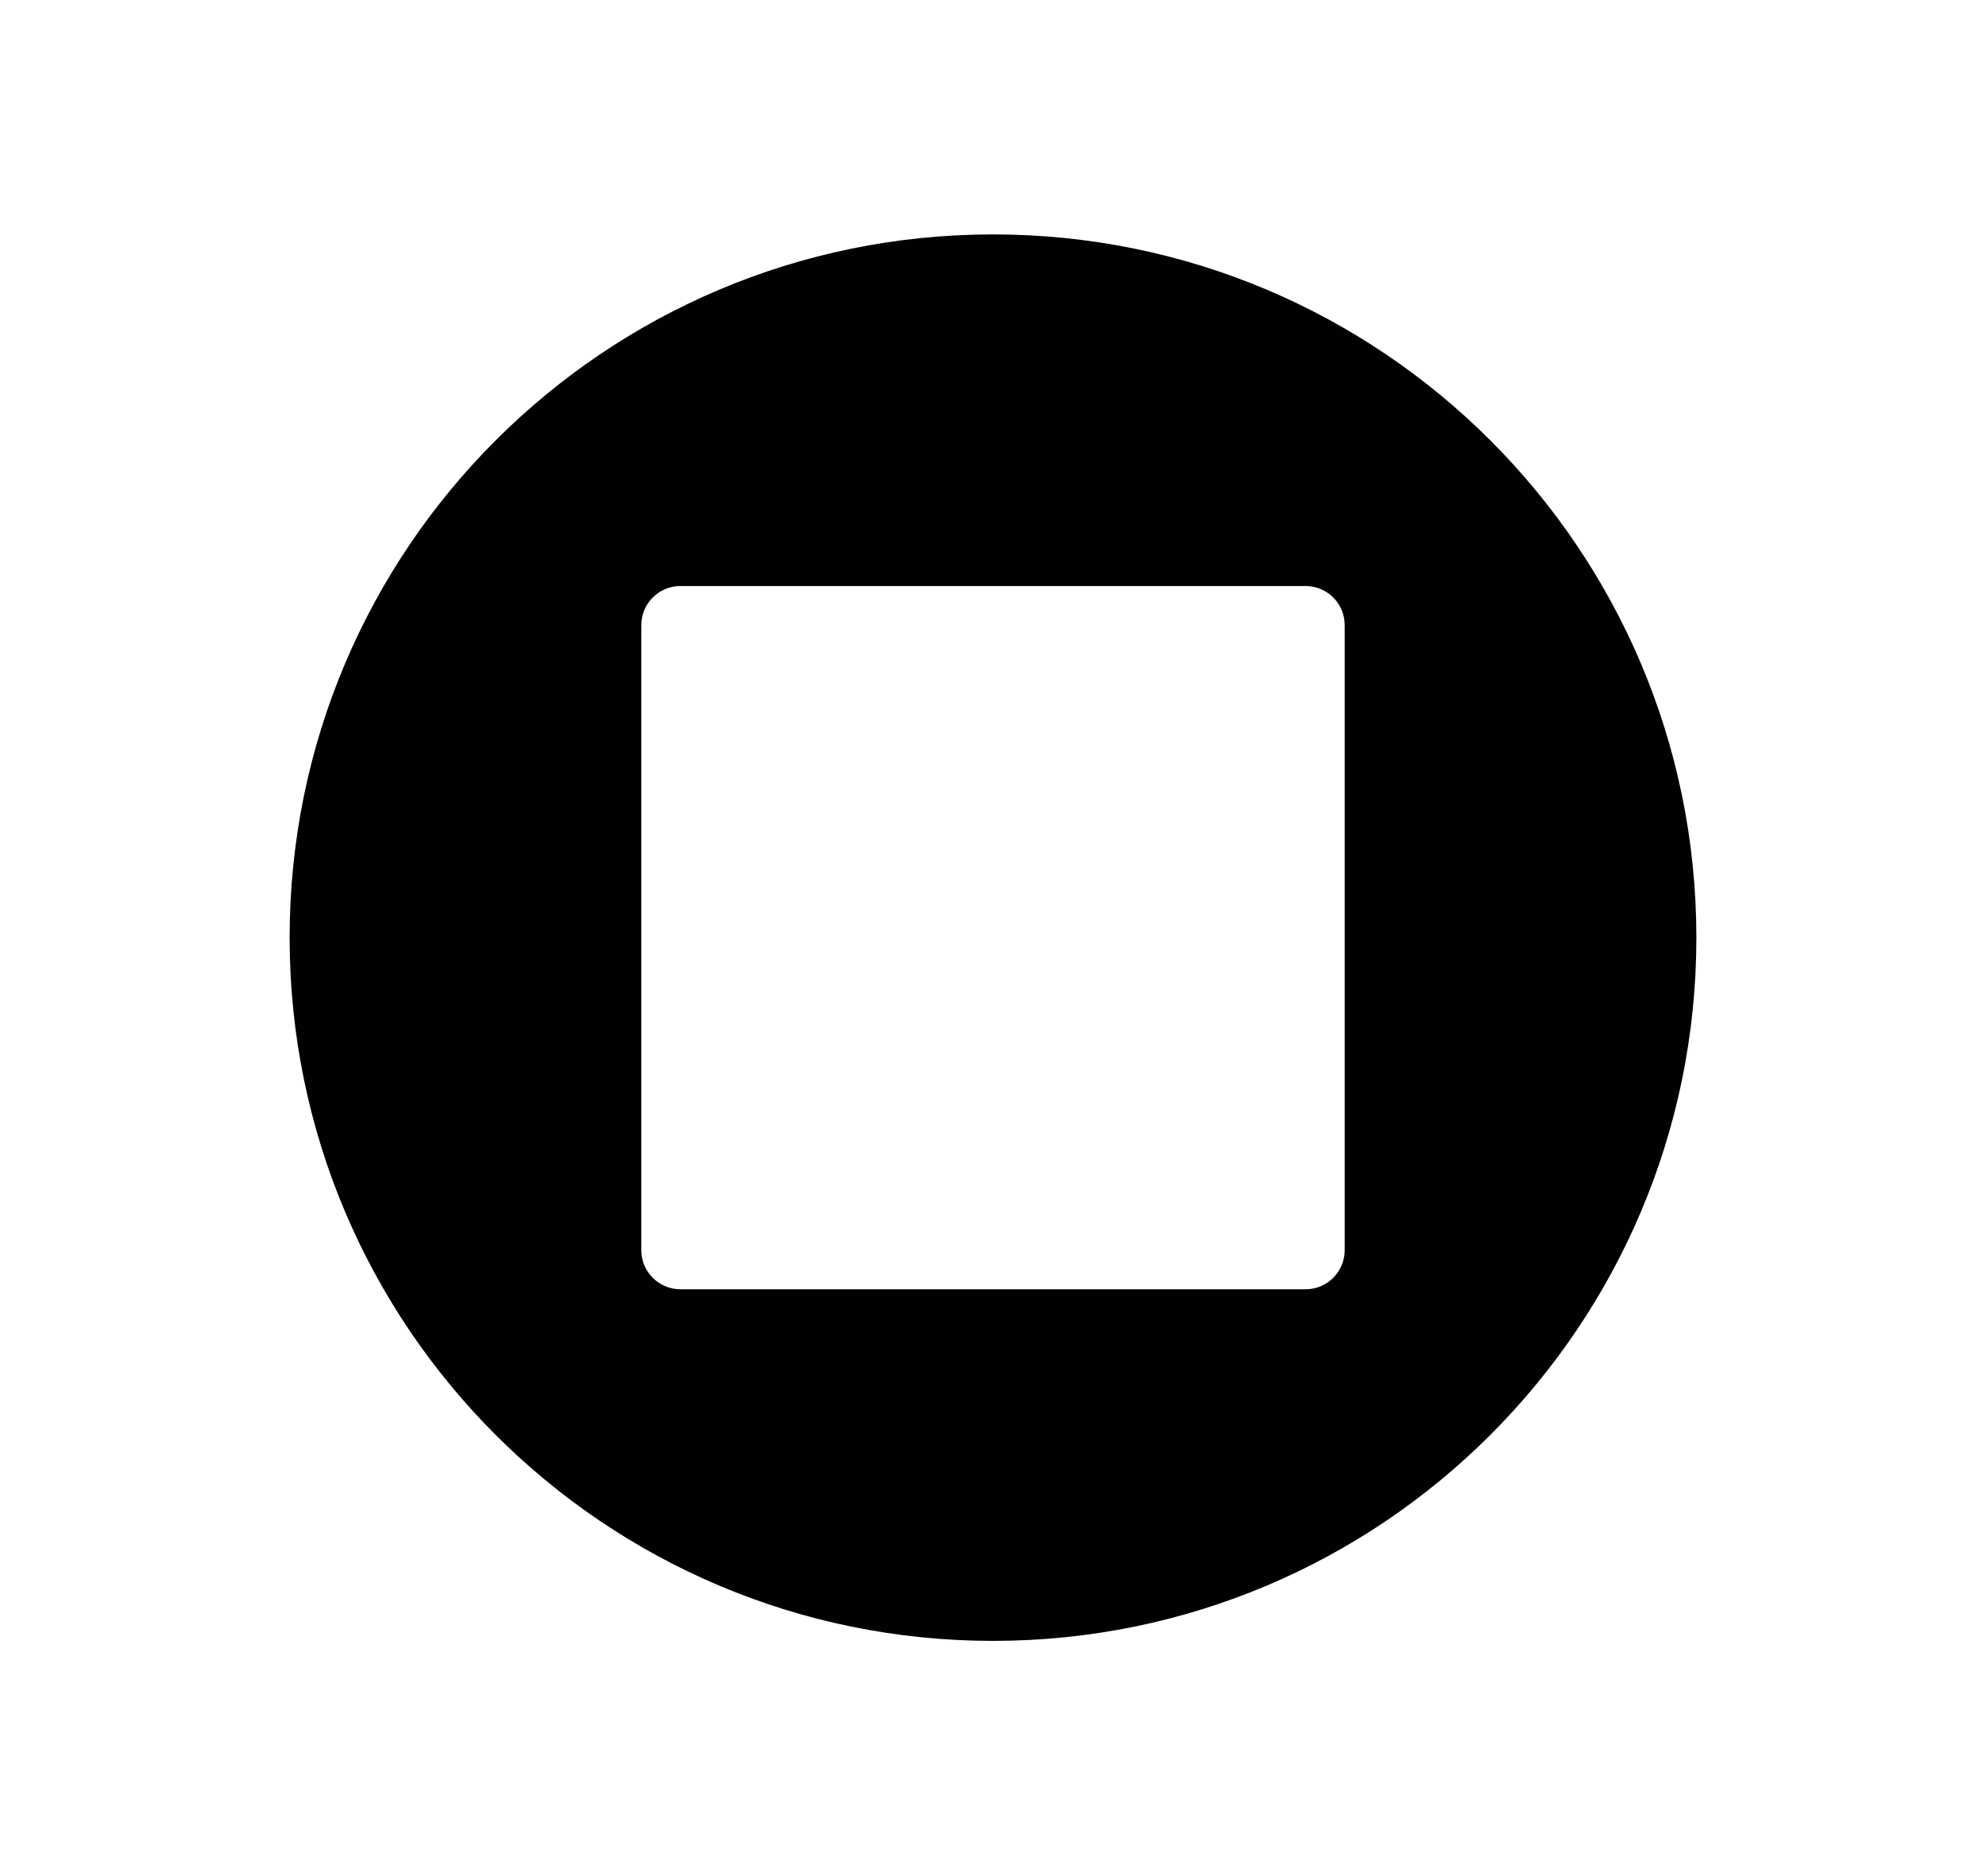
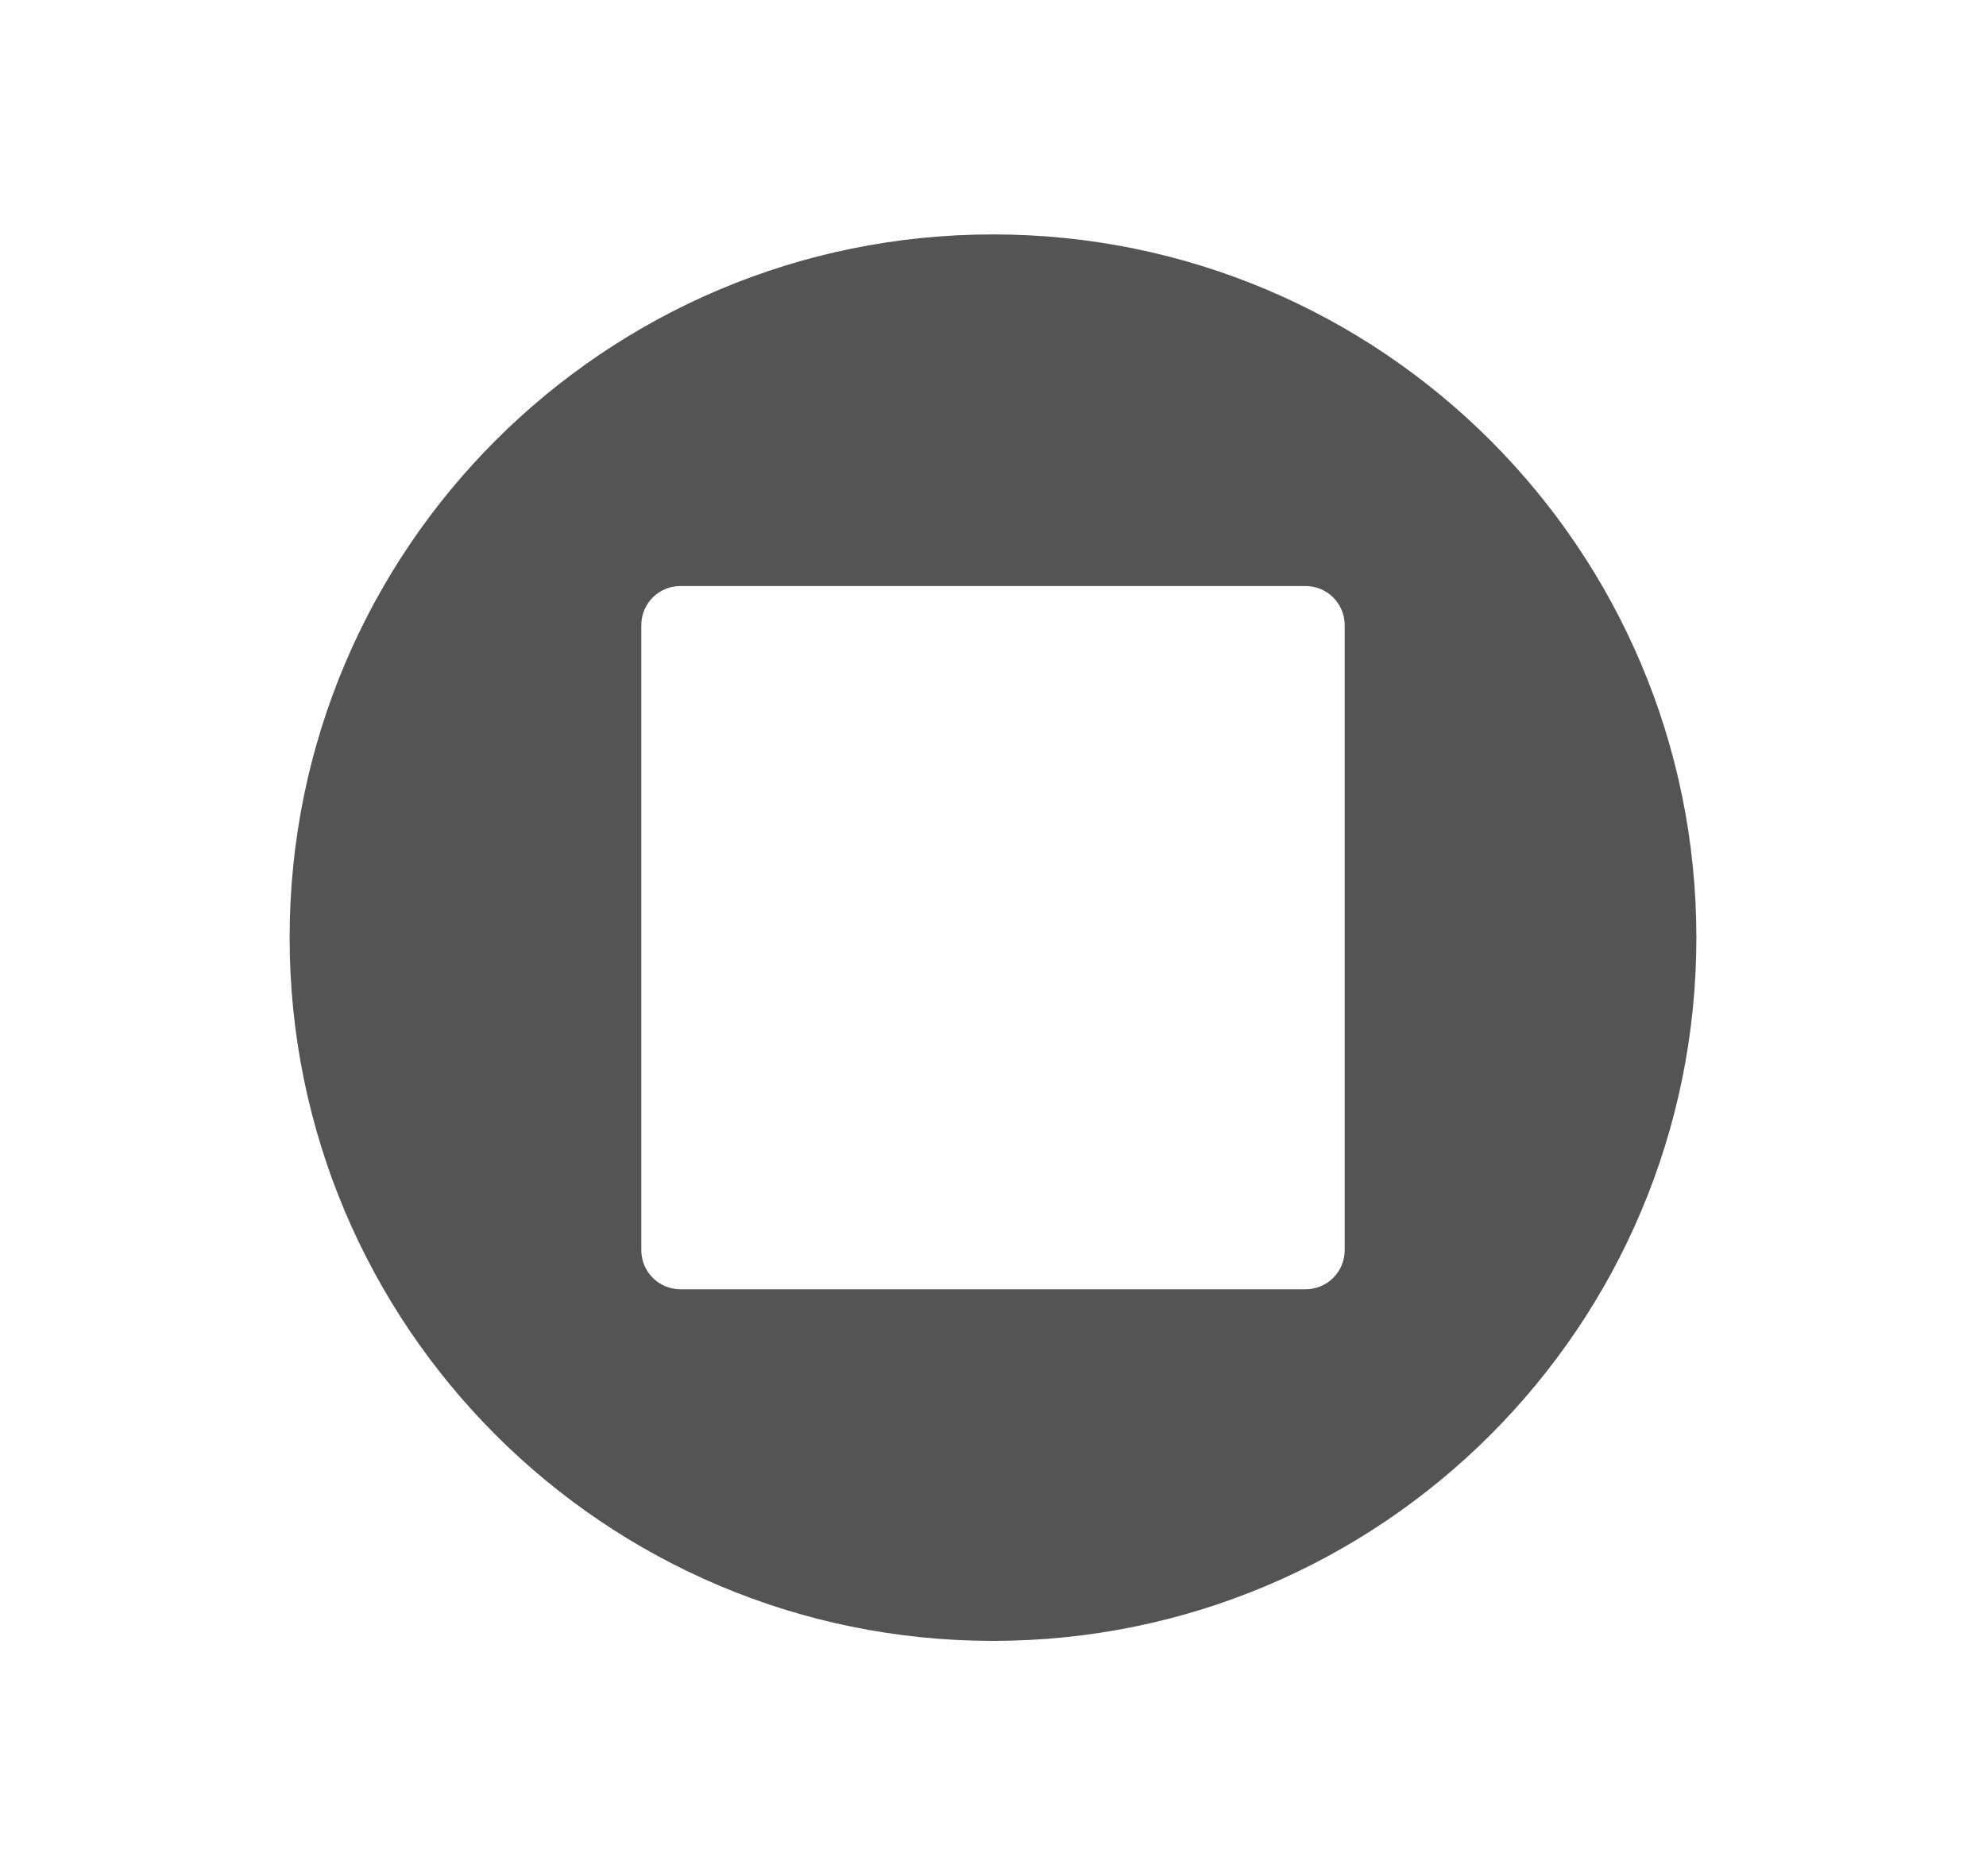
<svg xmlns="http://www.w3.org/2000/svg" width="36" height="34" viewBox="-3 -3 24 24" id="stop">
-   <path id="stop-2" data-name="stop" d="M9,0a9,9,0,1,0,9,9A9,9,0,0,0,9,0Zm4.5,13a.5.5,0,0,1-.5.5H5a.5.5,0,0,1-.5-.5V5A.5.5,0,0,1,5,4.5h8a.5.5,0,0,1,.5.5Z" style="fill:#010101" />
+   <path id="stop-2" data-name="stop" d="M9,0a9,9,0,1,0,9,9A9,9,0,0,0,9,0Zm4.5,13a.5.5,0,0,1-.5.5H5a.5.5,0,0,1-.5-.5V5A.5.5,0,0,1,5,4.5h8a.5.5,0,0,1,.5.5Z" fill="#545454" />
</svg>
